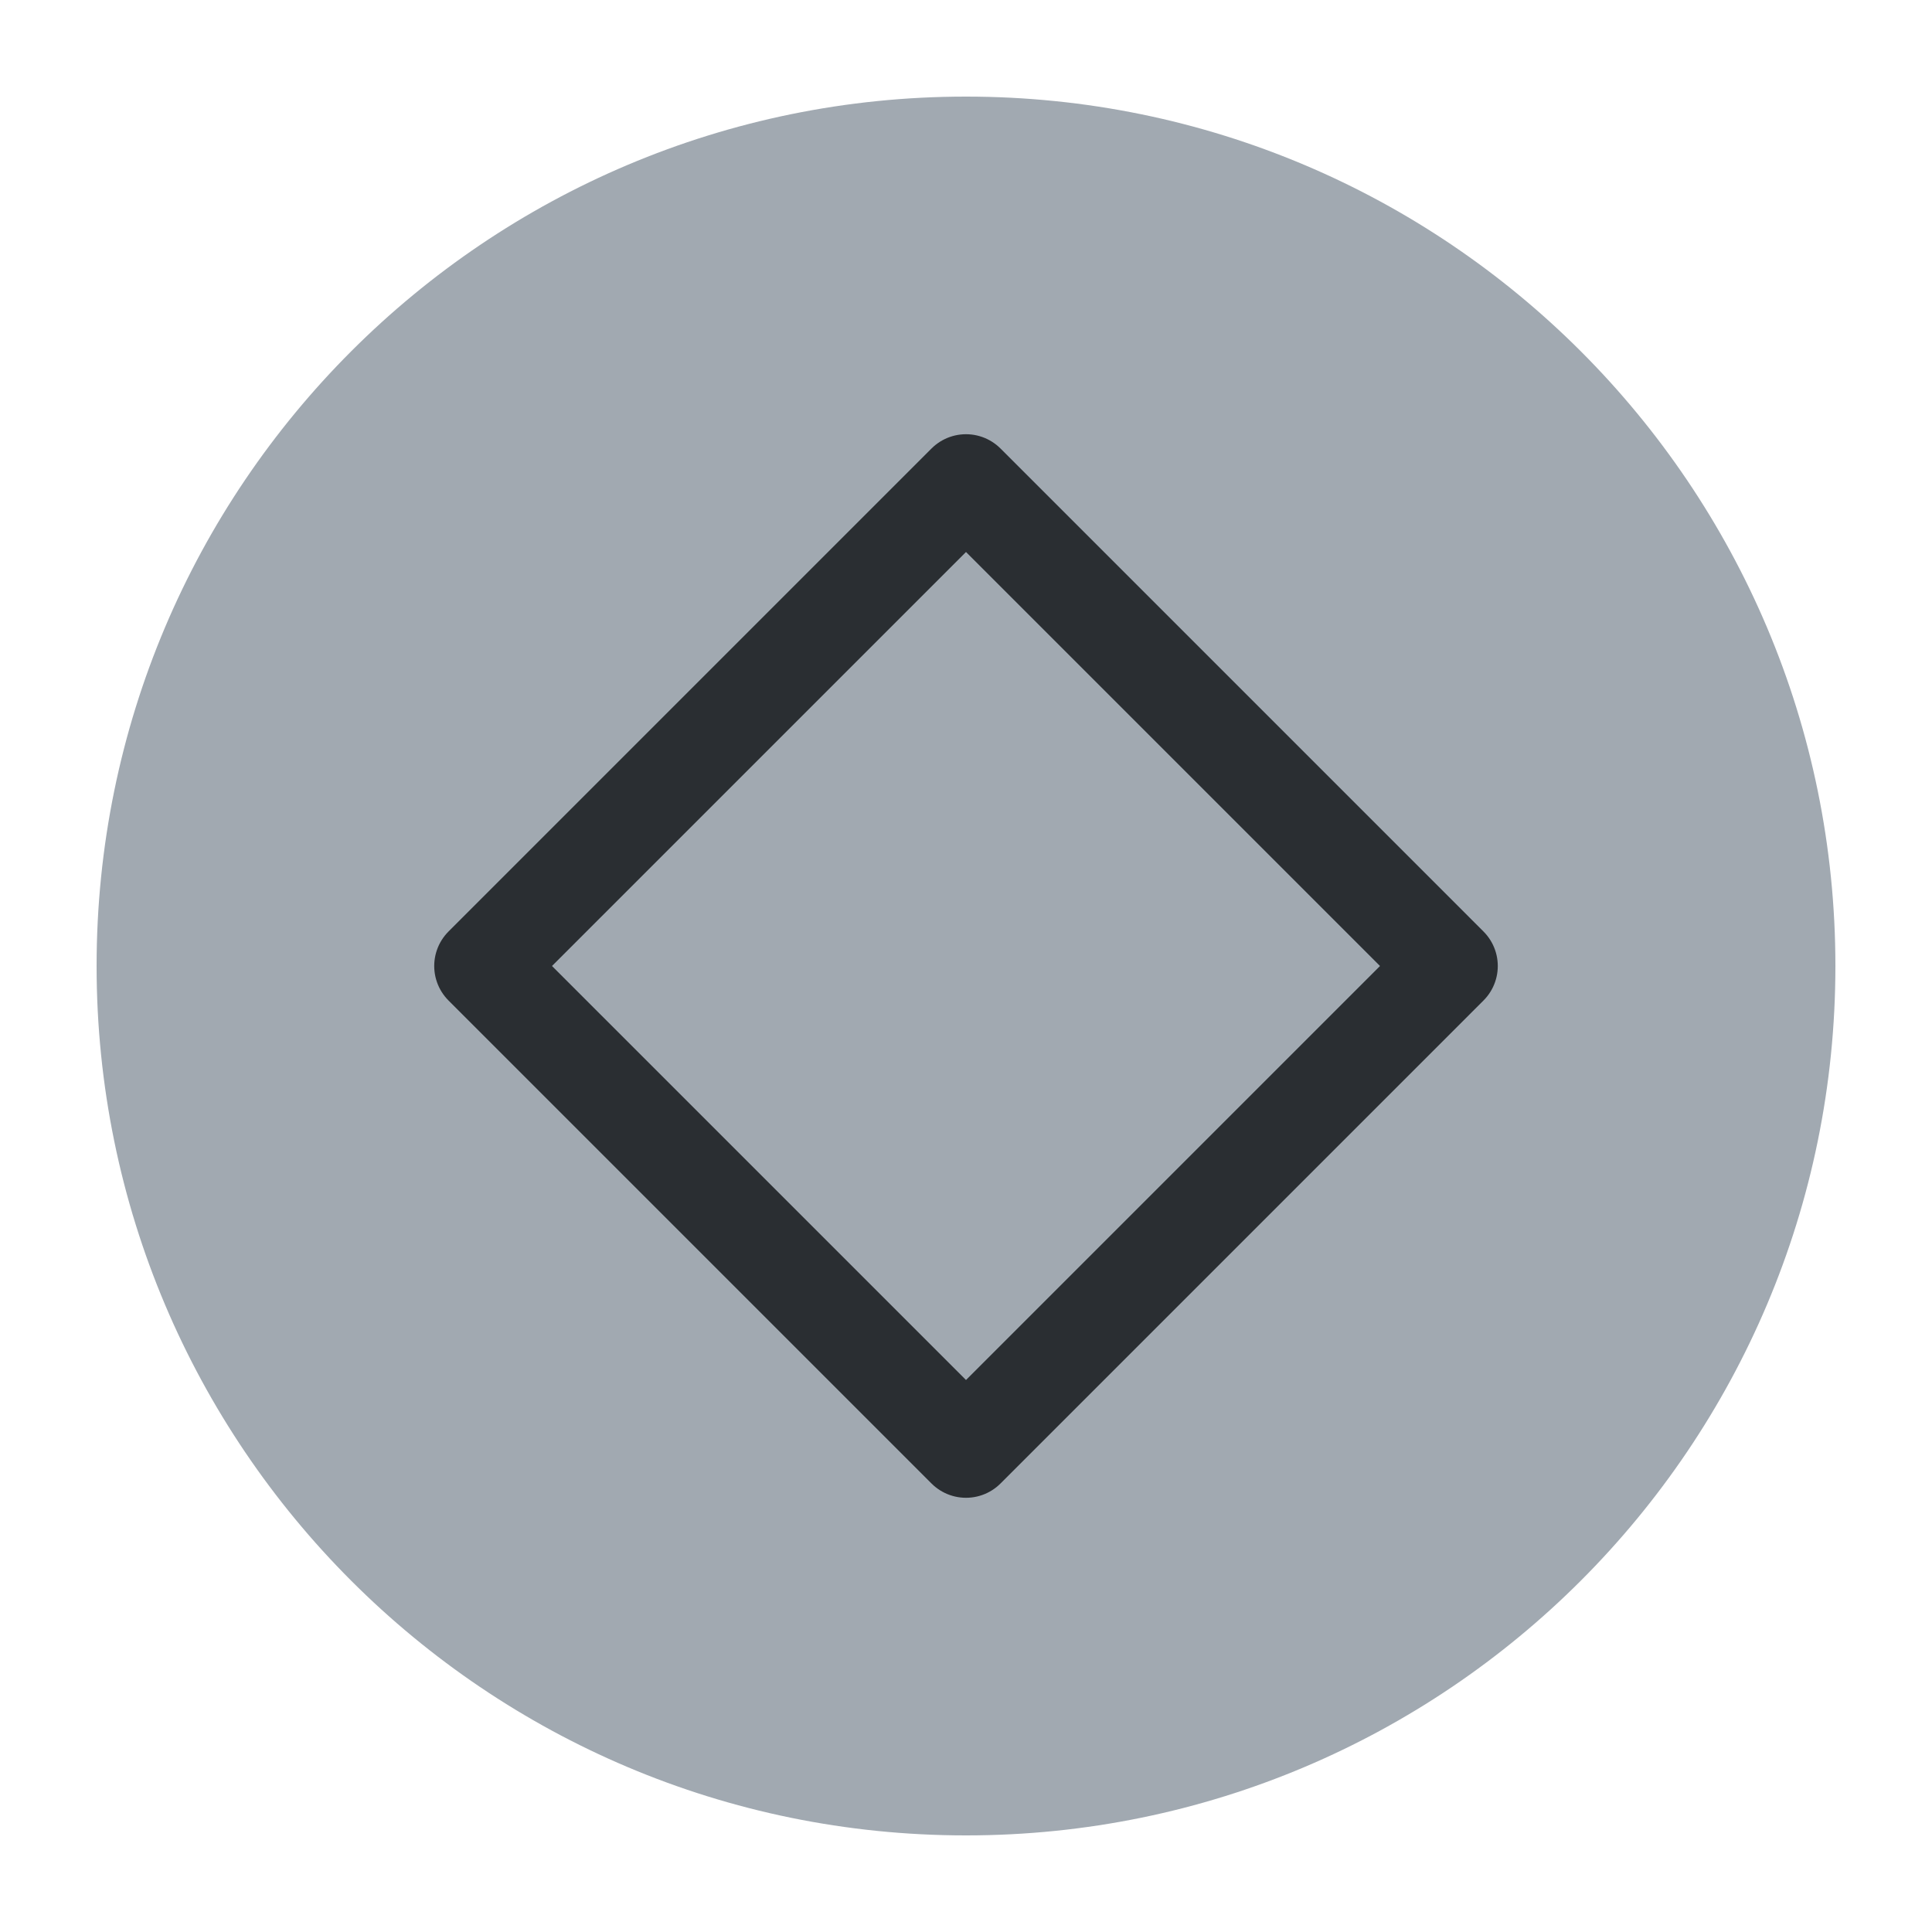
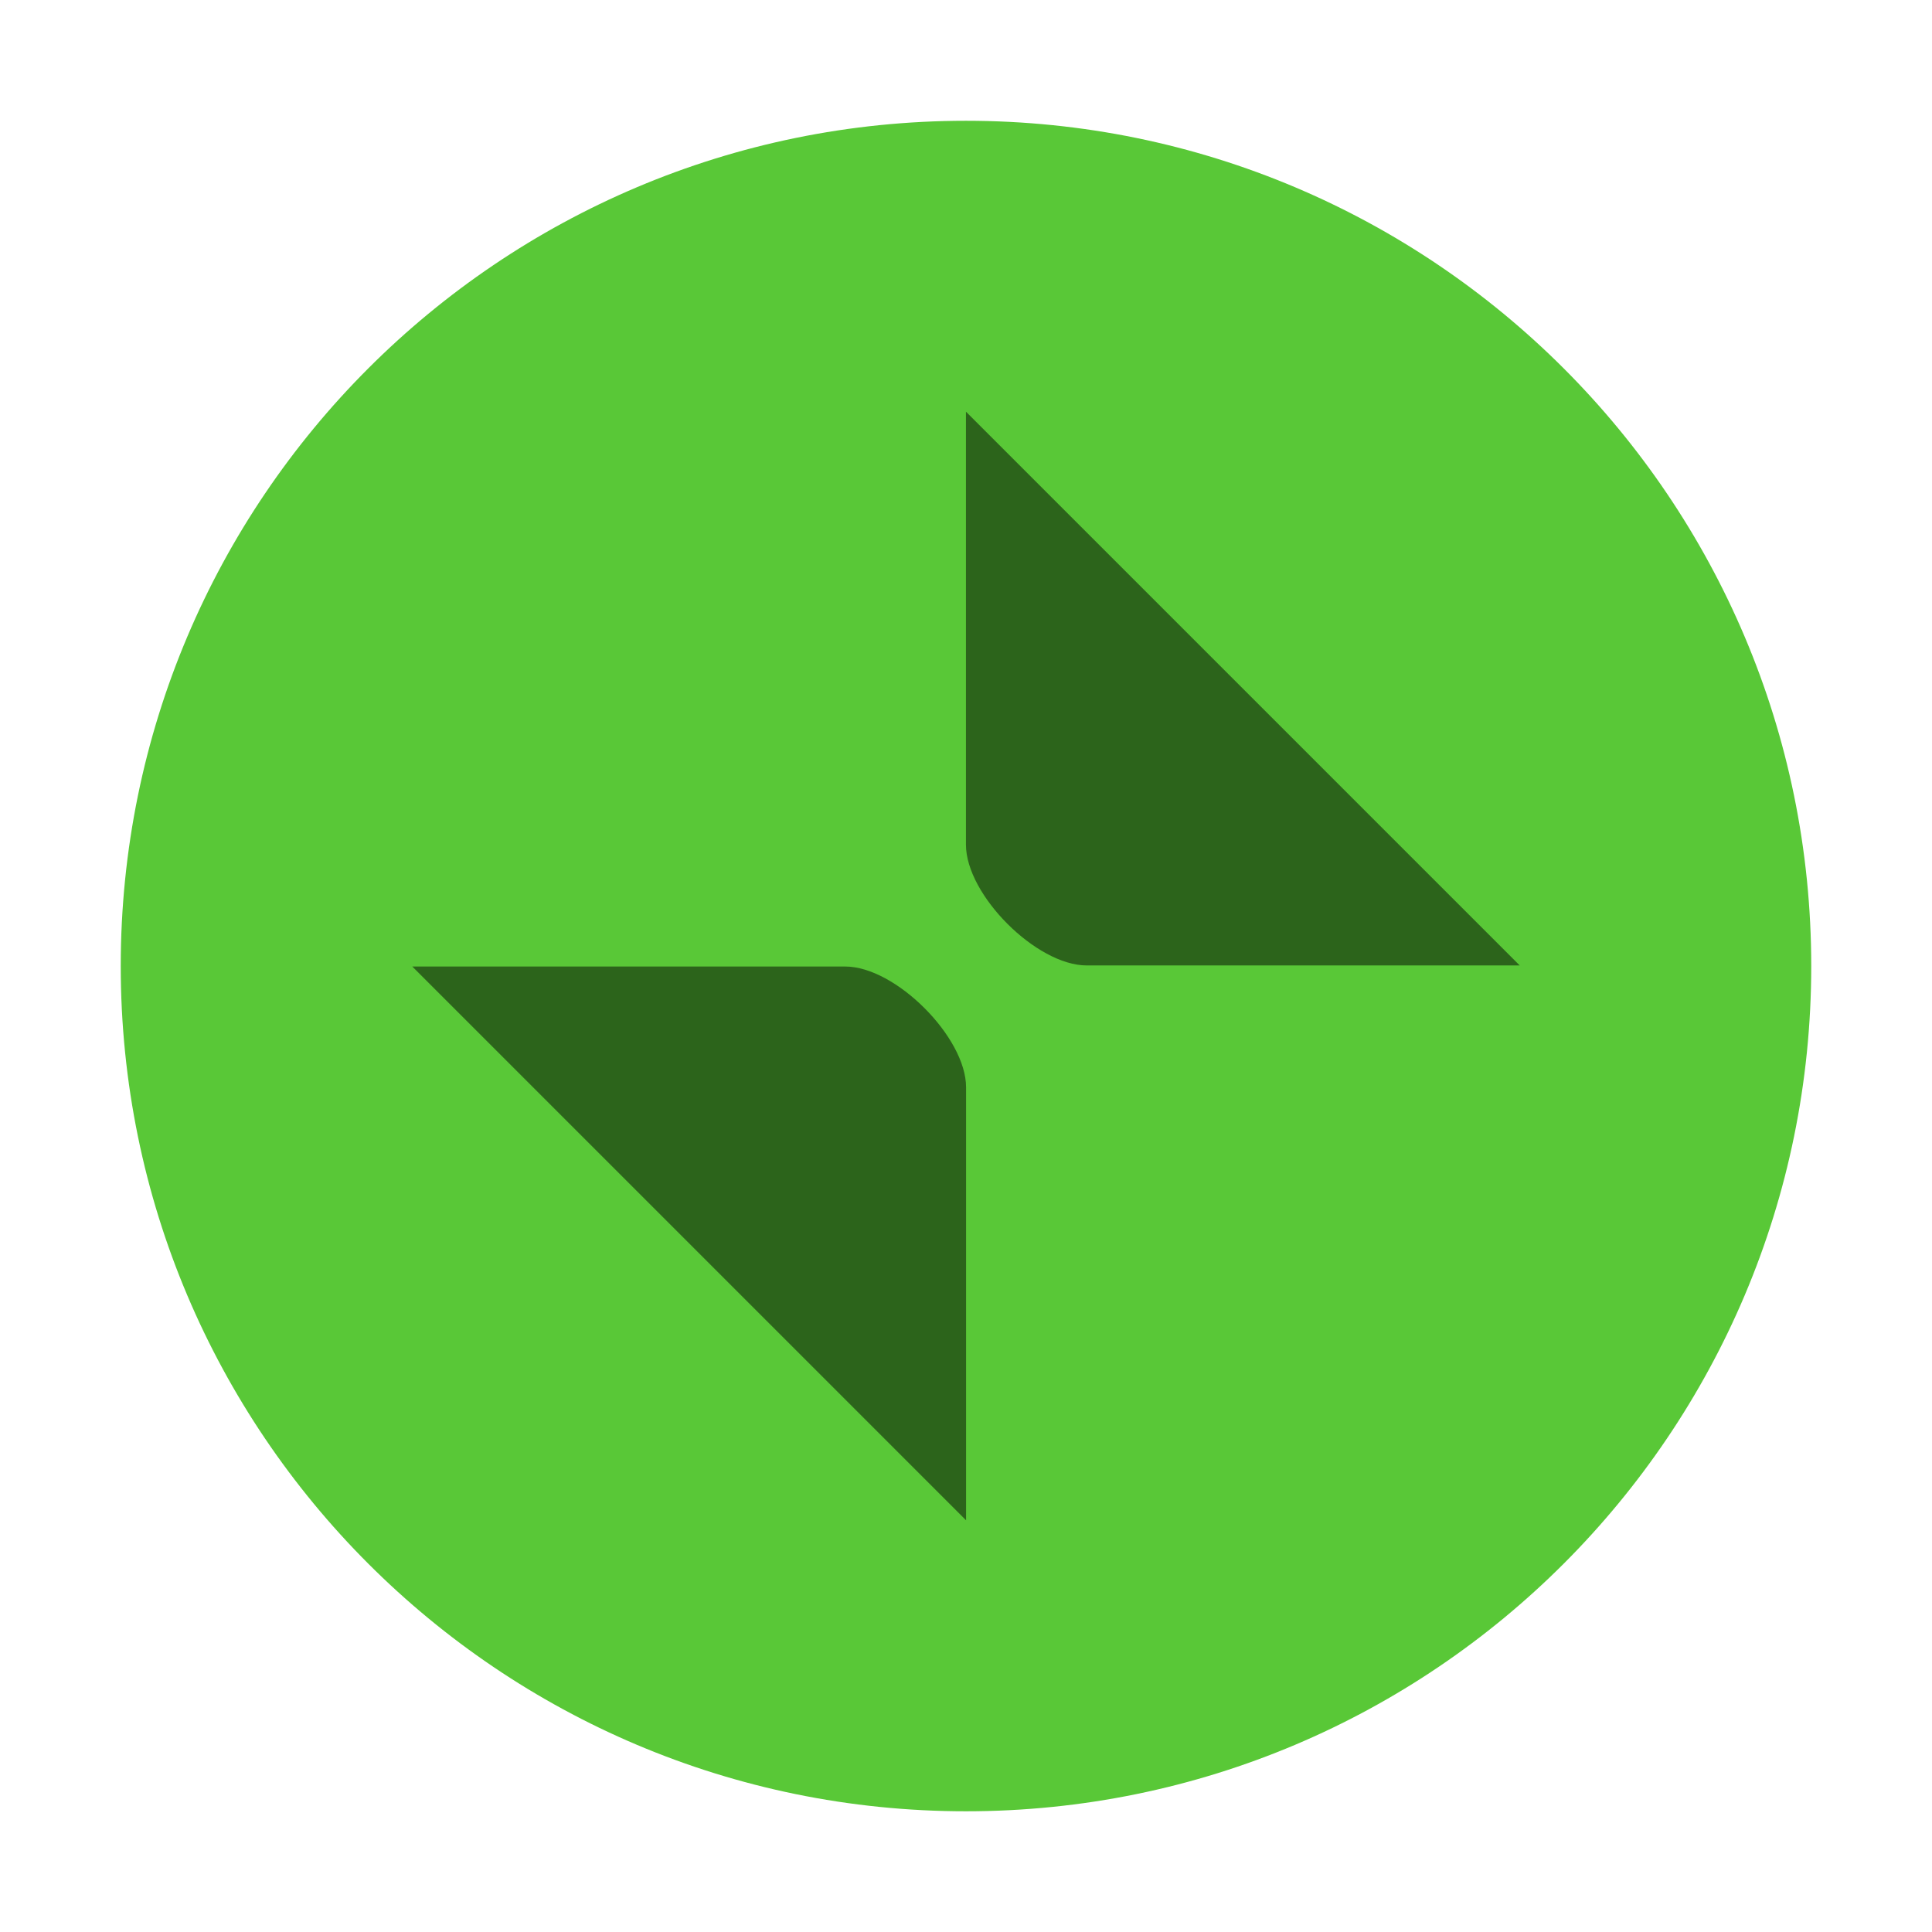
<svg xmlns="http://www.w3.org/2000/svg" viewBox="0 0 50 50" version="1.2" baseProfile="tiny">
  <defs>
</defs>
  <g fill="none" stroke="black" stroke-width="1" fill-rule="evenodd" stroke-linecap="square" stroke-linejoin="bevel">
-     <g fill="#a1a9b1" fill-opacity="1" stroke="none" transform="matrix(2.5,0,0,2.5,2.5,2.5)" font-family="JetBrainsMono Nerd Font" font-size="10" font-weight="400" font-style="normal">
-       <circle cx="9" cy="9" r="9" />
+     <g fill="#000000" fill-opacity="1" stroke="none" transform="matrix(3.125,0,0,3.125,-978.125,676.993)" font-family="SF Pro" font-size="10" font-weight="400" font-style="normal" opacity="0">
+       <rect x="313" y="-216.638" width="16" height="16" />
    </g>
-     <g fill="none" stroke="#2a2e32" stroke-opacity="1" stroke-width="1.01" stroke-linecap="round" stroke-linejoin="round" transform="matrix(2.5,0,0,2.5,2.5,2.5)" font-family="JetBrainsMono Nerd Font" font-size="10" font-weight="400" font-style="normal">
-       <path vector-effect="none" fill-rule="evenodd" d="M4,9 L9,4 L14,9 L9,14 L4,9" />
+     <g fill="#59c837" fill-opacity="1" stroke="none" transform="matrix(3.125,0,0,3.125,-994.444,704.432)" font-family="SF Pro" font-size="10" font-weight="400" font-style="normal">
+       <path vector-effect="none" fill-rule="evenodd" d="M326.222,-210.418 C330.088,-210.418 333.222,-213.552 333.222,-217.418 C333.222,-221.284 330.088,-224.418 326.222,-224.418 C322.356,-224.418 319.222,-221.284 319.222,-217.418 C319.222,-213.552 322.356,-210.418 326.222,-210.418 " />
    </g>
-     <g fill="none" stroke="#000000" stroke-opacity="1" stroke-width="1" stroke-linecap="square" stroke-linejoin="bevel" transform="matrix(1,0,0,1,0,0)" font-family="JetBrainsMono Nerd Font" font-size="10" font-weight="400" font-style="normal">
+     <g fill="#000000" fill-opacity="1" stroke="none" transform="matrix(3.125,0,0,3.125,-994.42,704.673)" font-family="SF Pro" font-size="10" font-weight="400" font-style="normal" opacity="0.5">
+       <path vector-effect="none" fill-rule="nonzero" d="M326.214,-222.086 L326.214,-218.5 C326.214,-218.084 326.798,-217.5 327.214,-217.5 L330.8,-217.5 L326.214,-222.086" />
+     </g>
+     <g fill="#000000" fill-opacity="1" stroke="none" transform="matrix(3.125,0,0,3.125,-994.42,704.673)" font-family="SF Pro" font-size="10" font-weight="400" font-style="normal" opacity="0.5">
+       <path vector-effect="none" fill-rule="nonzero" d="M326.215,-212.905 L326.215,-216.491 C326.215,-216.906 325.63,-217.491 325.215,-217.491 L321.629,-217.491 L326.215,-212.905" />
+     </g>
+     <g fill="none" stroke="#000000" stroke-opacity="1" stroke-width="1" stroke-linecap="square" stroke-linejoin="bevel" transform="matrix(1,0,0,1,0,0)" font-family="SF Pro" font-size="10" font-weight="400" font-style="normal">
</g>
  </g>
</svg>
